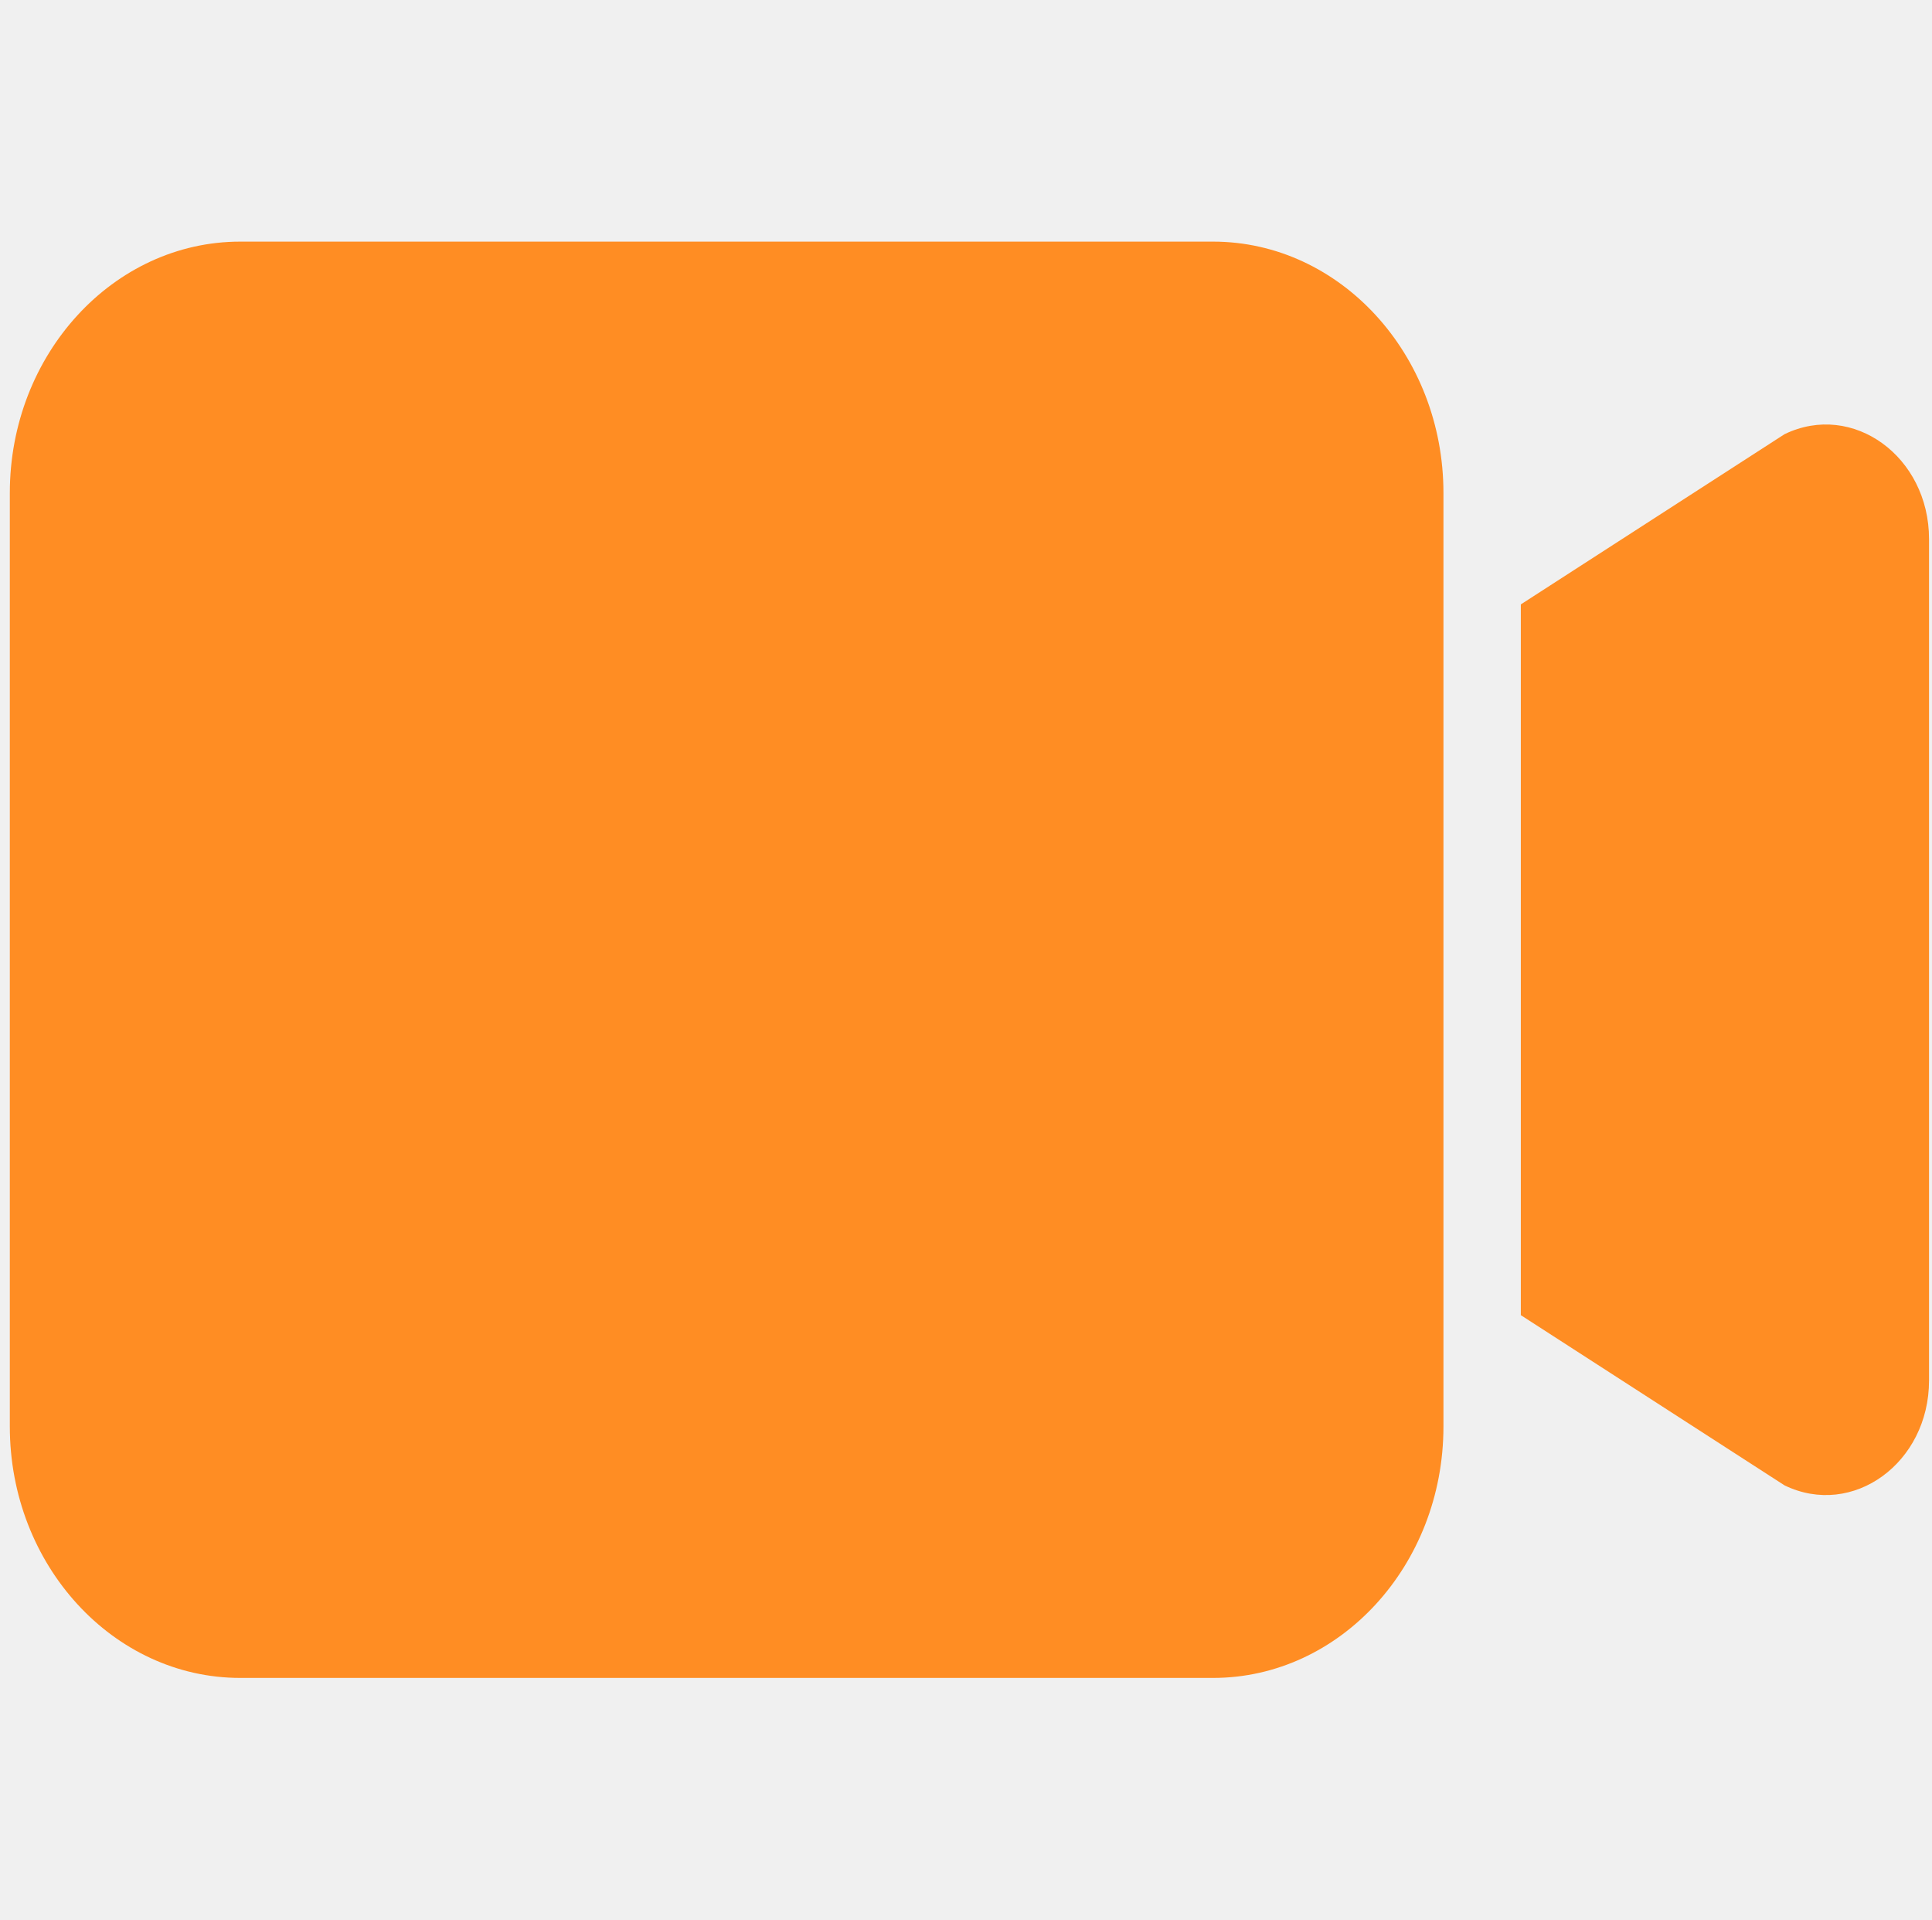
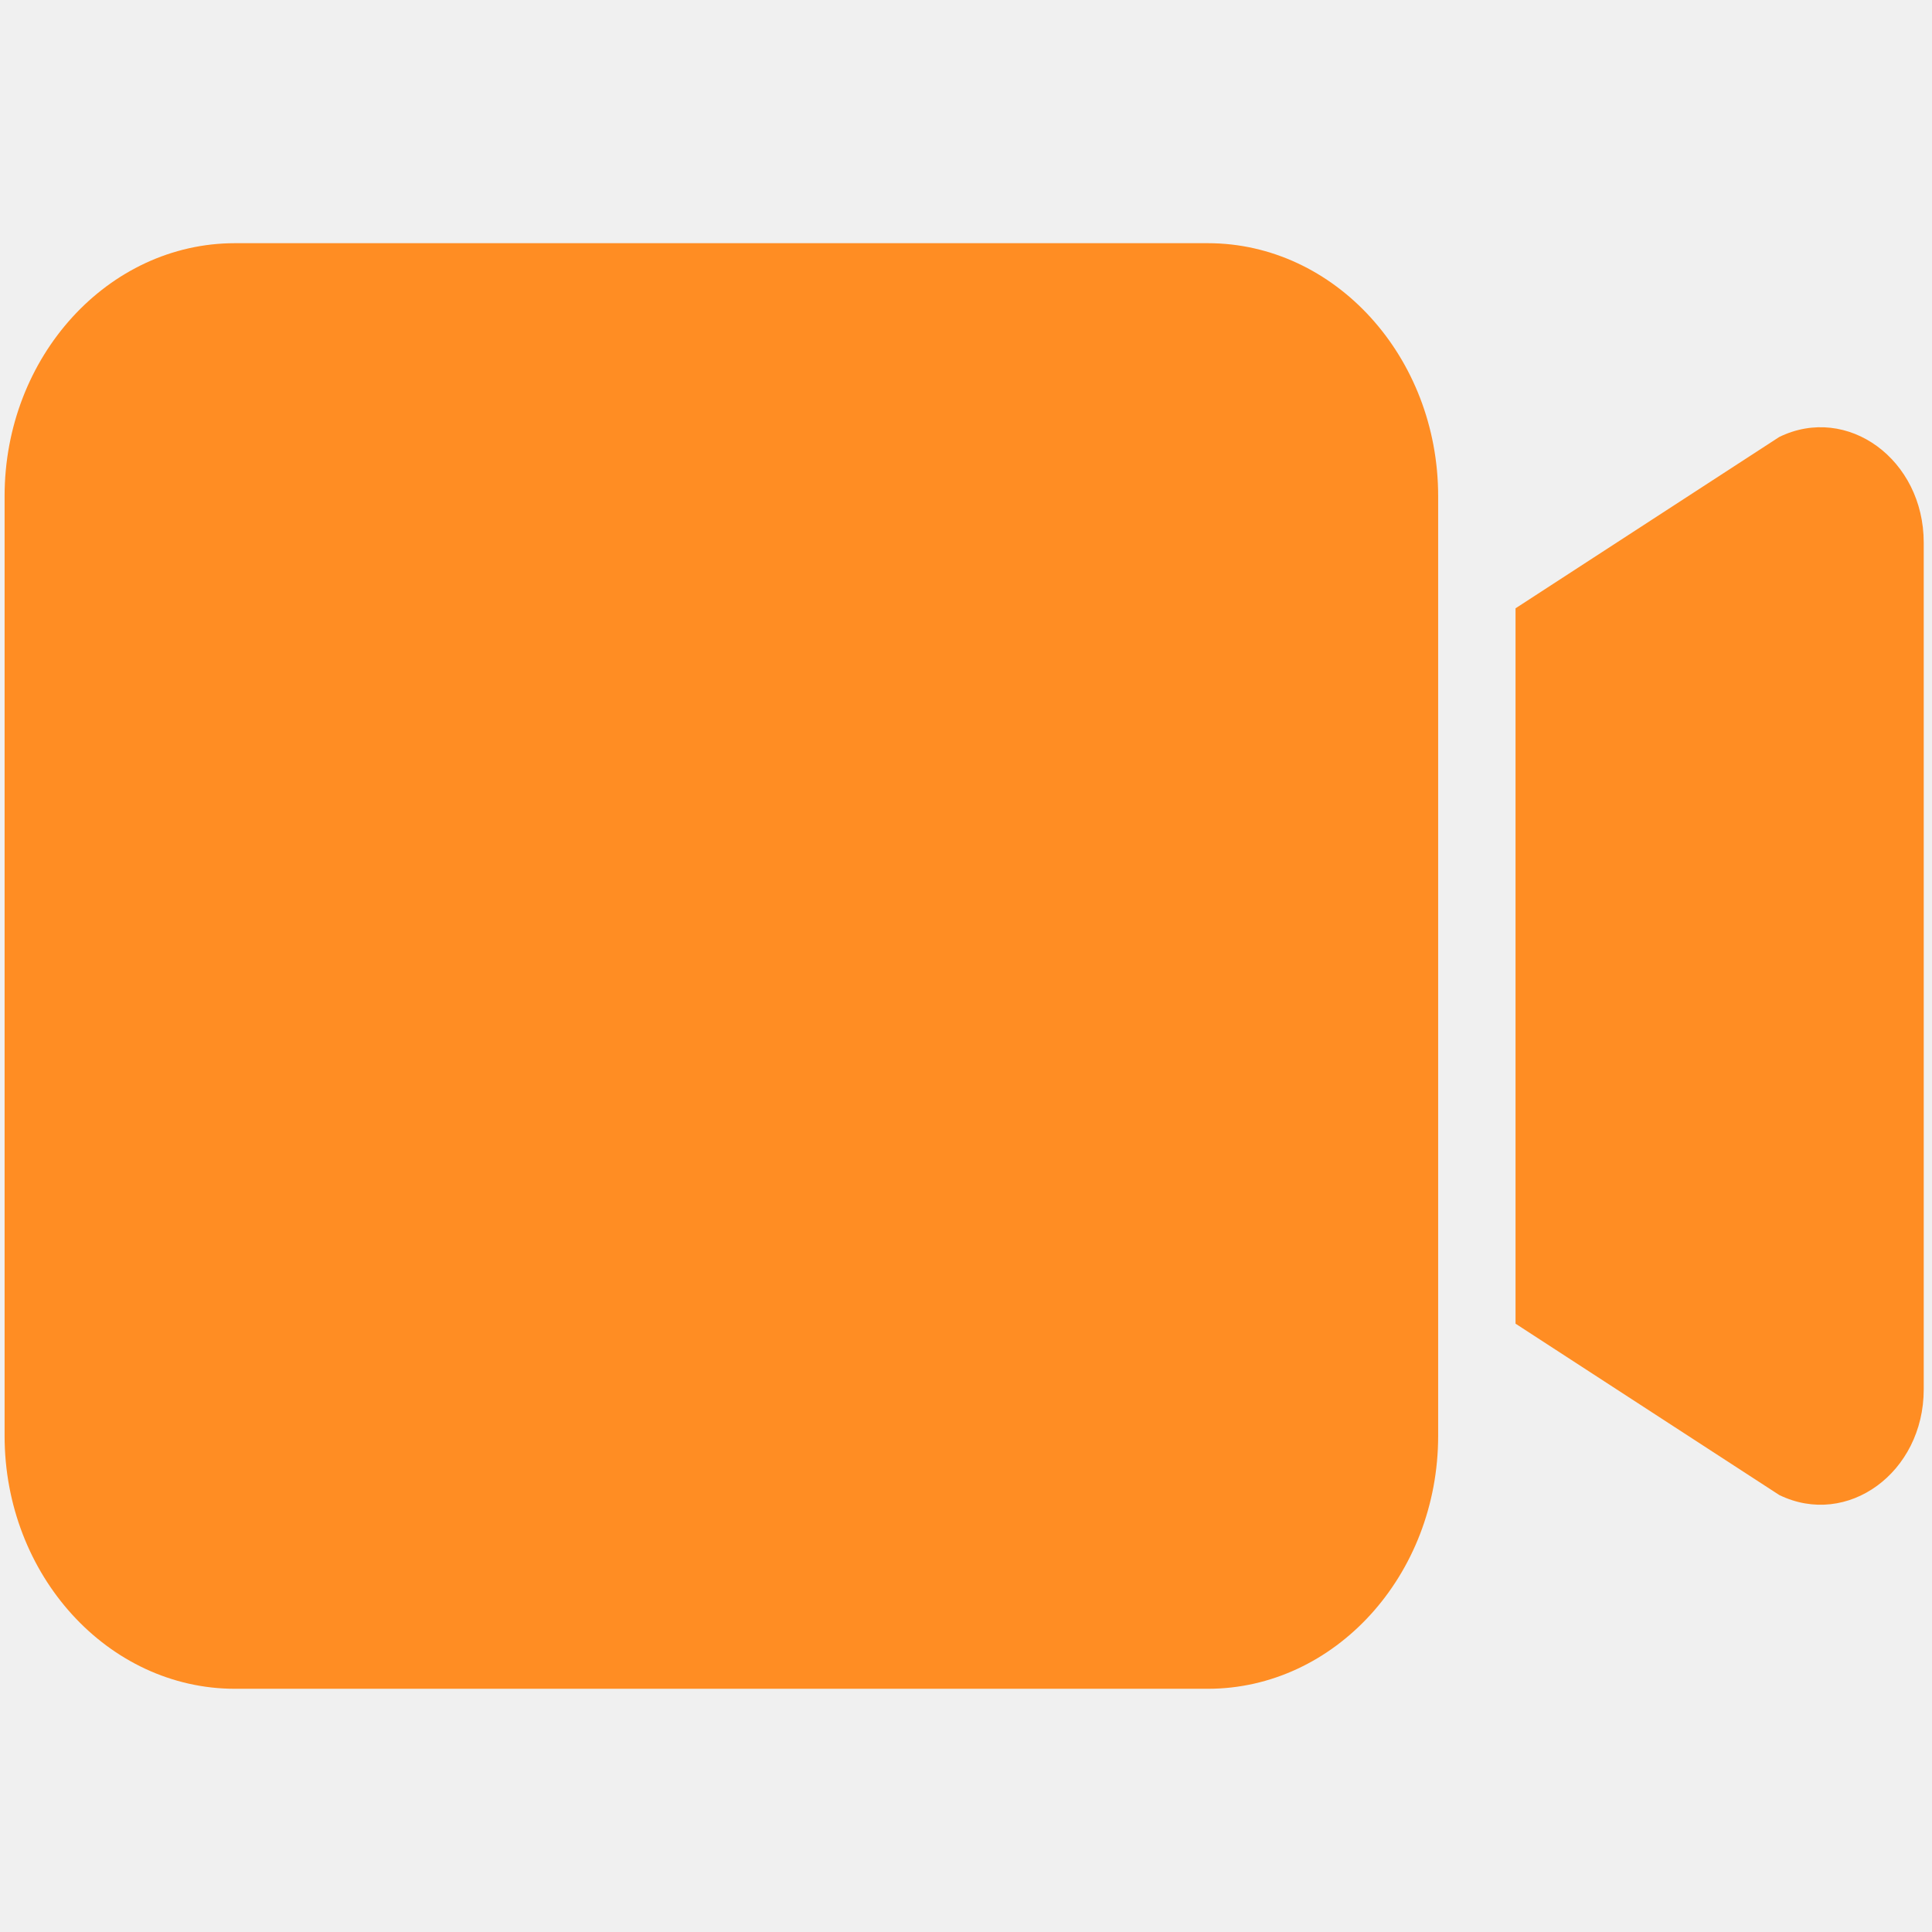
- <svg xmlns="http://www.w3.org/2000/svg" width="151" height="150" viewBox="0 0 151 150" fill="none">
+ <svg xmlns="http://www.w3.org/2000/svg" width="150" height="150" viewBox="0 0 150 150" fill="none">
  <g clip-path="url(#clip0)">
-     <path d="M150.768 42.121C150.768 35.677 144.805 31.349 139.477 33.927L118.864 47.229V102.77L139.477 116.072C144.805 118.65 150.768 114.322 150.768 107.878V42.121Z" fill="#FF8D23" />
-     <path d="M94.808 131.117H18.776C8.851 131.117 0.768 122.302 0.768 111.479V38.519C0.768 27.697 8.851 18.881 18.776 18.881H94.808C104.733 18.881 112.816 27.697 112.816 38.519V111.479C112.816 122.302 104.733 131.117 94.808 131.117Z" fill="#FF8D23" />
+     <path d="M149.357 42.121C149.357 35.677 143.434 31.349 138.141 33.927L117.666 47.229V102.77L138.141 116.072C143.434 118.65 149.357 114.322 149.357 107.878V42.121Z" fill="#FF8D23" />
+     <path d="M93.771 131.117H18.245C8.387 131.117 0.357 122.302 0.357 111.479V38.519C0.357 27.697 8.387 18.881 18.245 18.881H93.771C103.629 18.881 111.658 27.697 111.658 38.519V111.479C111.658 122.302 103.629 131.117 93.771 131.117Z" fill="#FF8D23" />
  </g>
  <defs>
    <clipPath id="clip0">
-       <rect width="150" height="150" fill="white" transform="translate(0.767822)" />
+       <rect width="149" height="150" fill="white" transform="translate(0.356934)" />
    </clipPath>
  </defs>
</svg>
